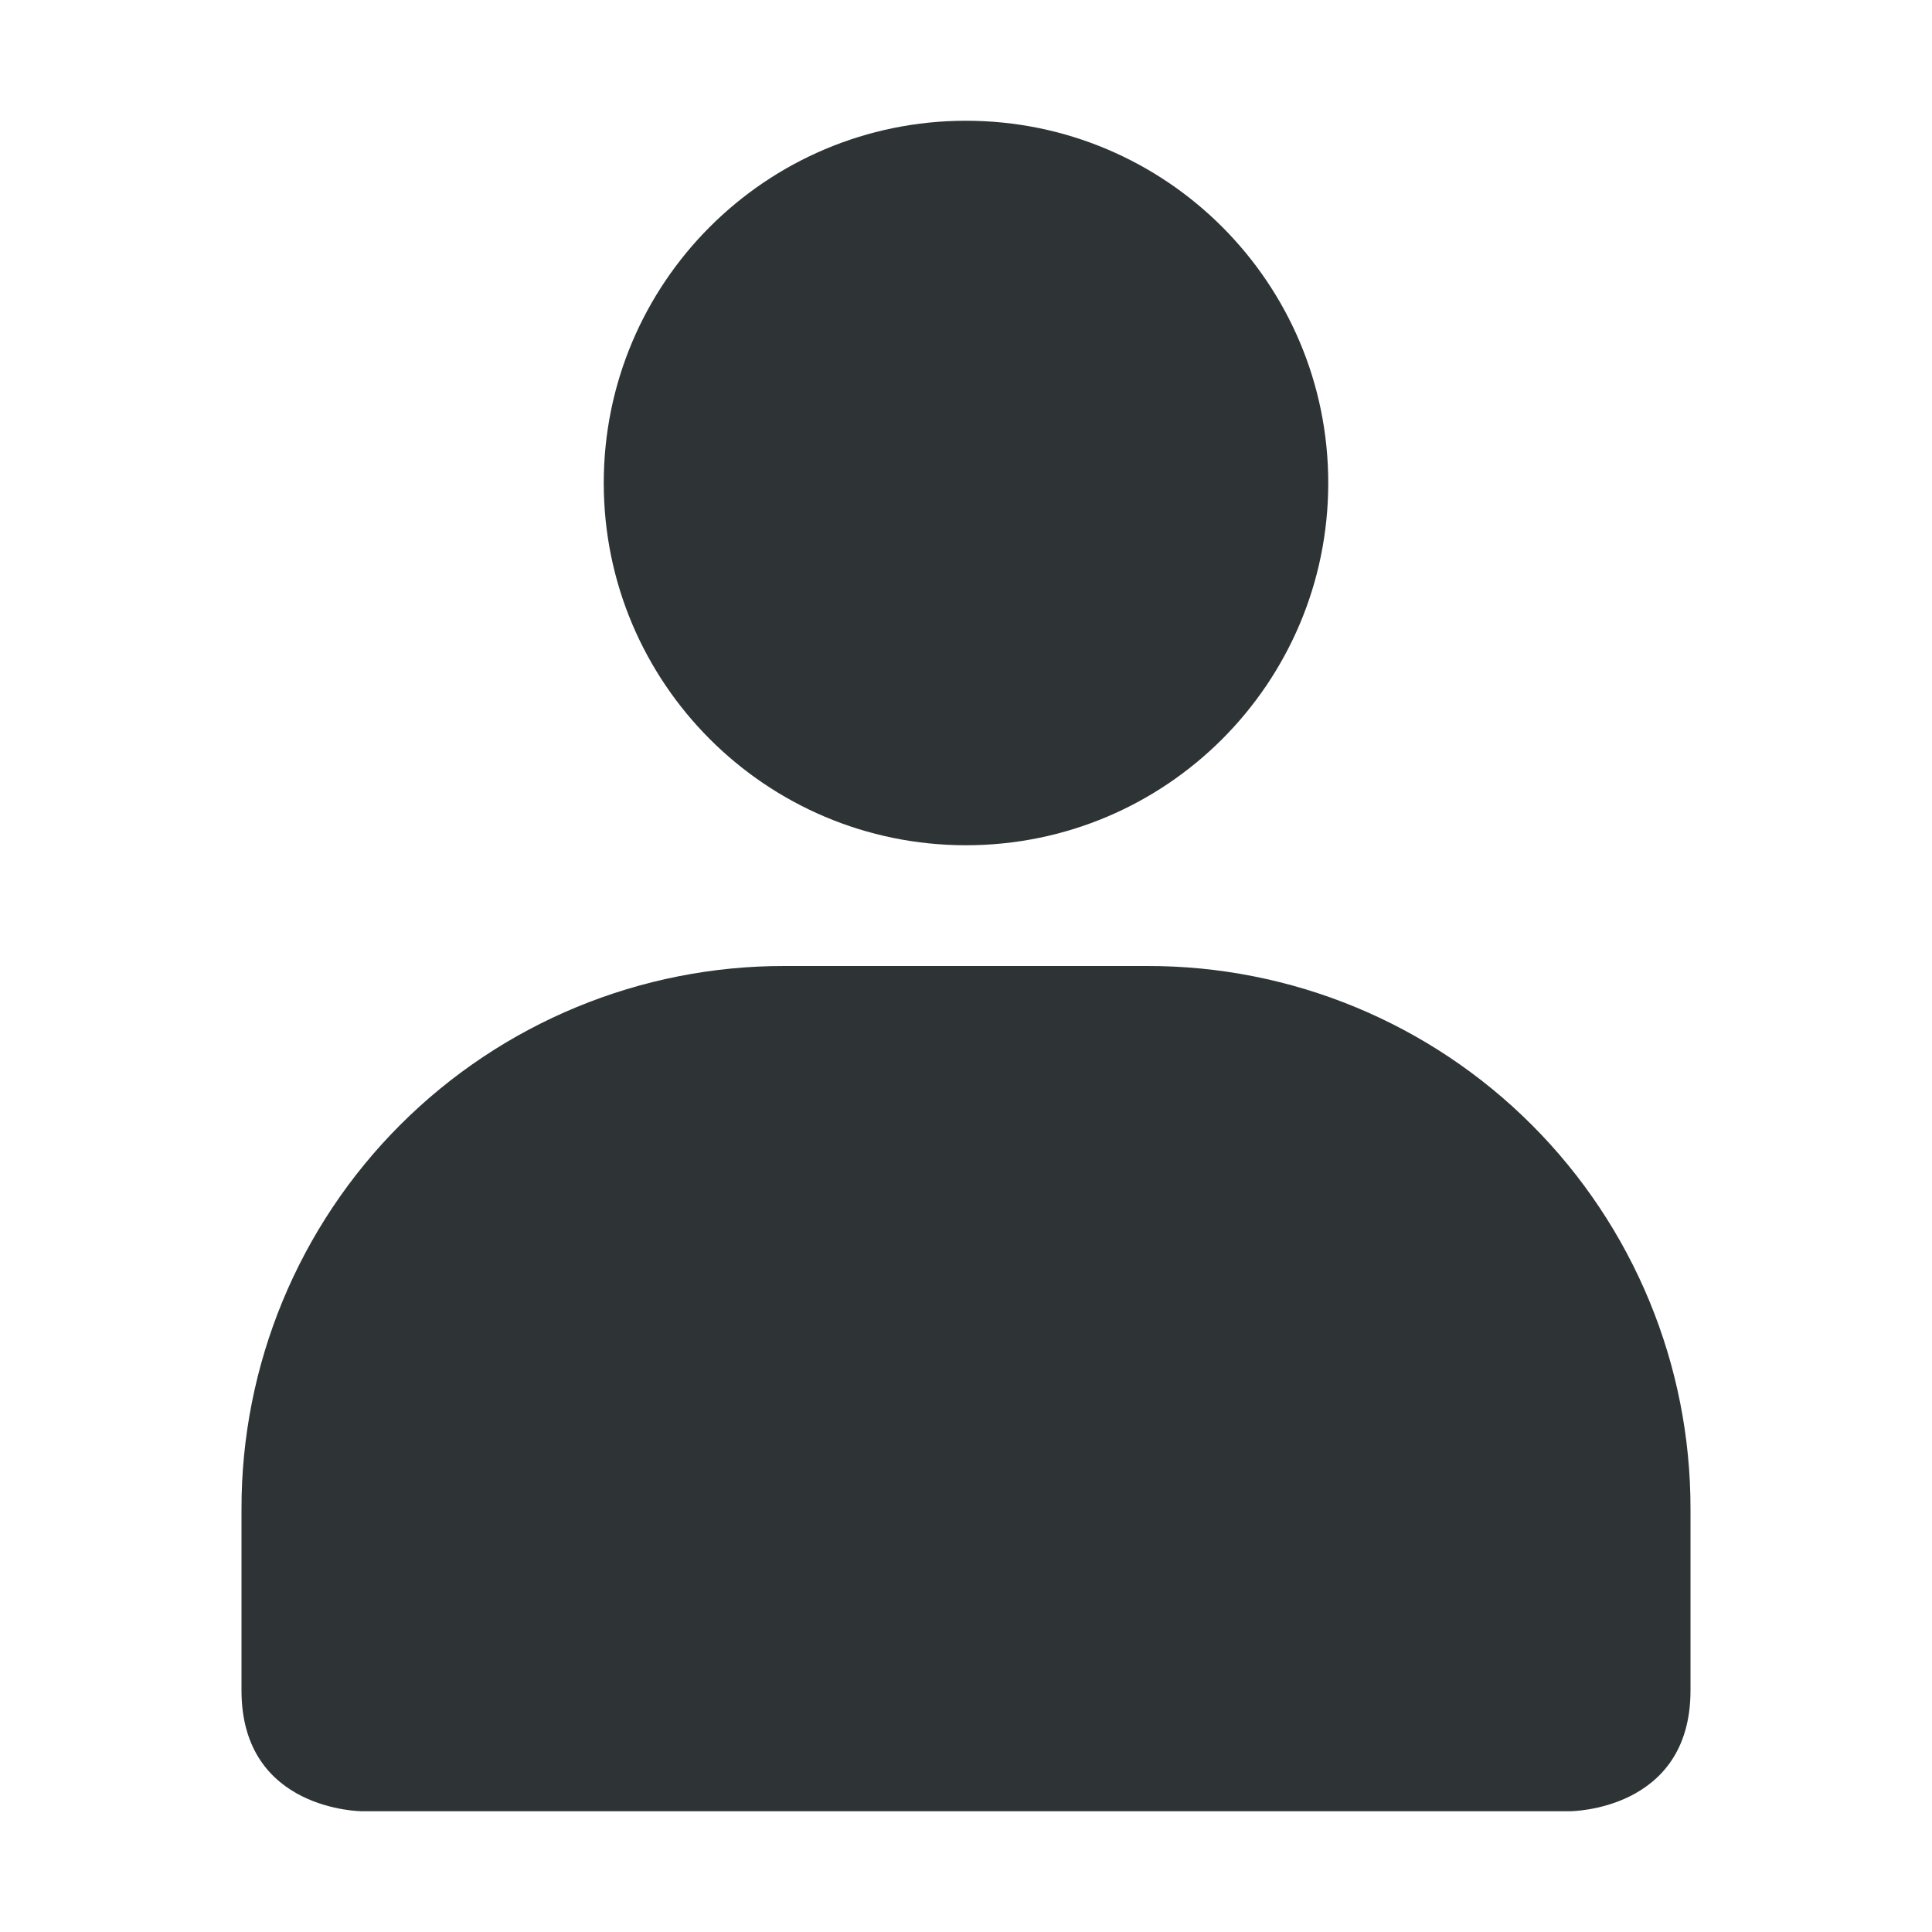
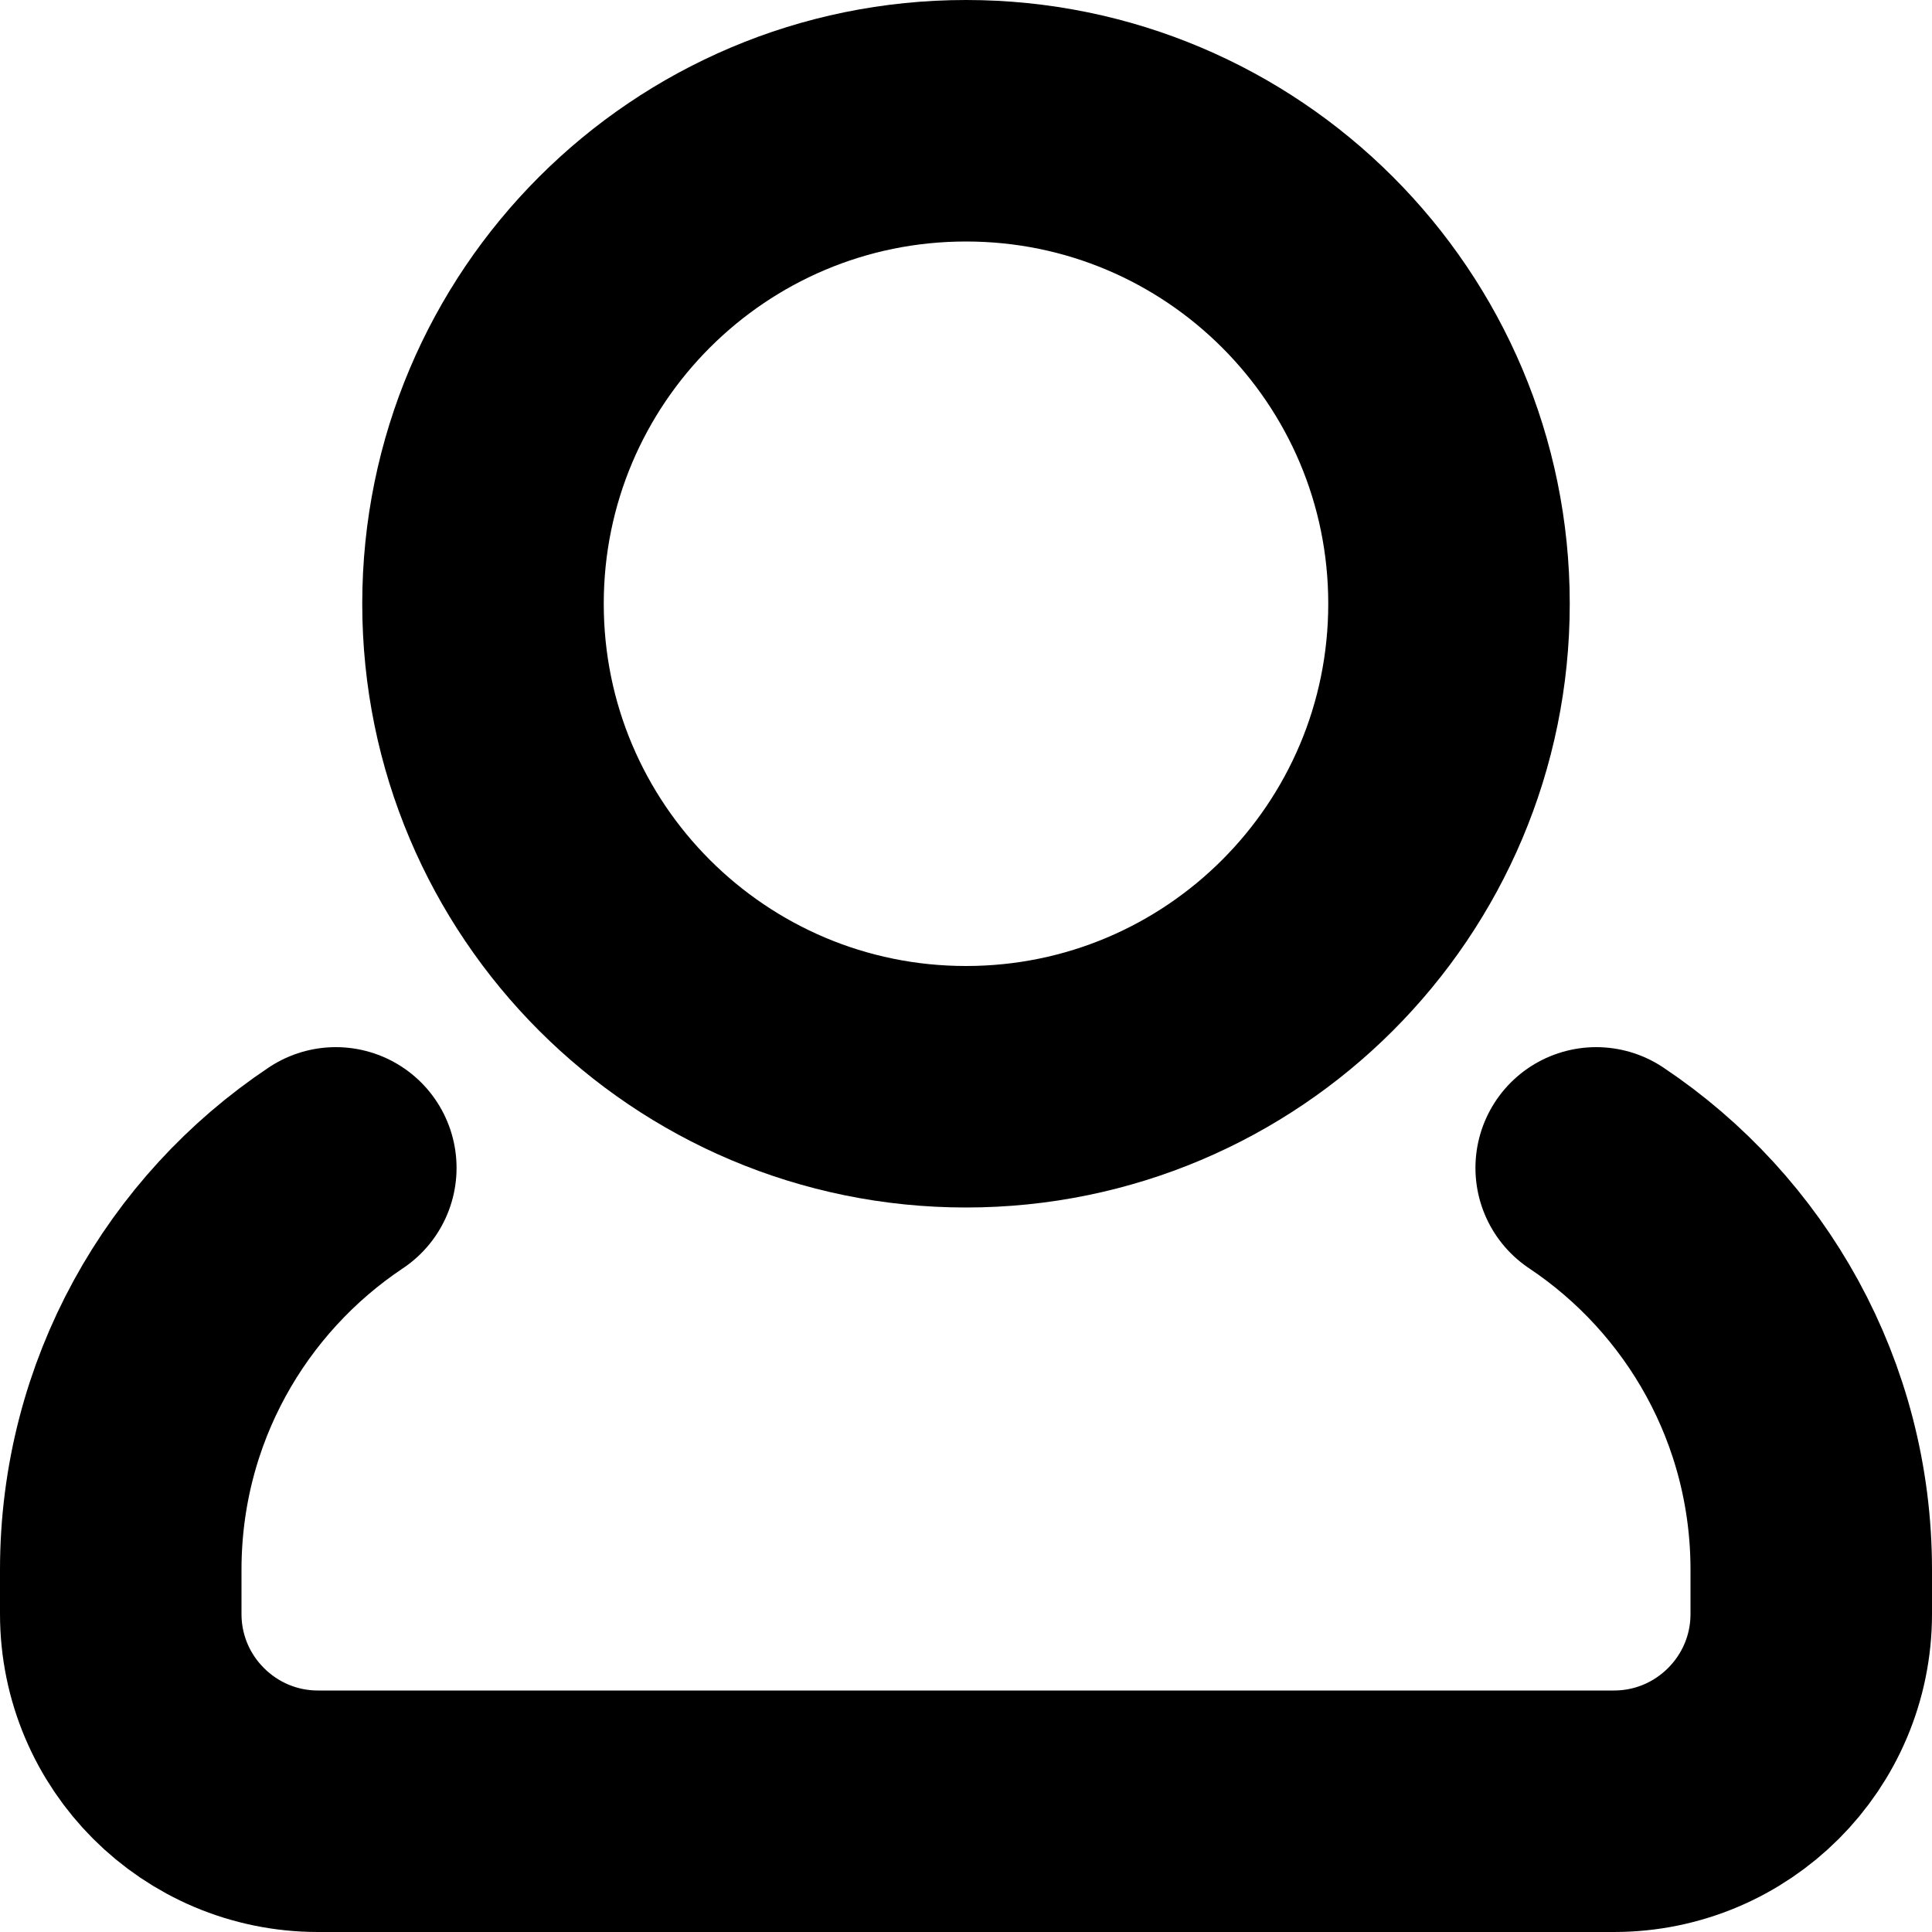
- <svg xmlns="http://www.w3.org/2000/svg" width="16" height="16">
-   <path d="M8 1a3 3 0 100 6 3 3 0 000-6zM6.5 8A4.49 4.49 0 002 12.5V14c0 1 1 1 1 1h10s1 0 1-1v-1.5A4.49 4.49 0 009.5 8z" style="marker:none" color="#bebebe" overflow="visible" fill="#2e3436" />
+ <svg xmlns="http://www.w3.org/2000/svg" xmlns:ns1="https://www.gtk.org/grappa" width="16" height="16" ns1:version="1" ns1:state="0" ns1:keywords="avatar-default person contact being human">
+   <defs id="defs1" fill="url(&quot;#gpa:foreground&quot;) rgb(0,0,0)" stroke="none" class="foreground foreground-fill" ns1:states="none" ns1:animation-repeat="0" ns1:animation-segment="0" ns1:fill="foreground">
+     </defs>
+   <path id="path0" fill="none" stroke="url(&quot;#gpa:foreground&quot;) rgb(0,0,0)" stroke-width="2" stroke-linecap="round" stroke-linejoin="round" d="M 12 5 C 12 7.209, 10.209 9, 8 9 C 5.791 9, 4 7.209, 4 5 C 4 2.791, 5.791 1, 8 1 C 10.209 1, 12 2.791, 12 5 Z" class="transparent-fill foreground-stroke" ns1:stroke-width="0.5 2 3" ns1:stroke="foreground" ns1:fill="none">
+     </path>
+   <path id="path2" fill="none" stroke="url(&quot;#gpa:foreground&quot;) rgb(0,0,0)" stroke-width="2" stroke-linecap="round" stroke-linejoin="round" d="M 2.781 9.672 C 1.707 10.389, 1 11.612, 1 13 L 1 13.366 C 1 14.268, 1.732 15, 2.634 15 L 13.366 15 C 14.268 15, 15 14.268, 15 13.366 L 15 13 C 15 11.612, 14.293 10.389, 13.219 9.672" class="transparent-fill foreground-stroke" ns1:stroke-width="0.5 2 3" ns1:stroke="foreground" ns1:fill="none">
+     </path>
</svg>
